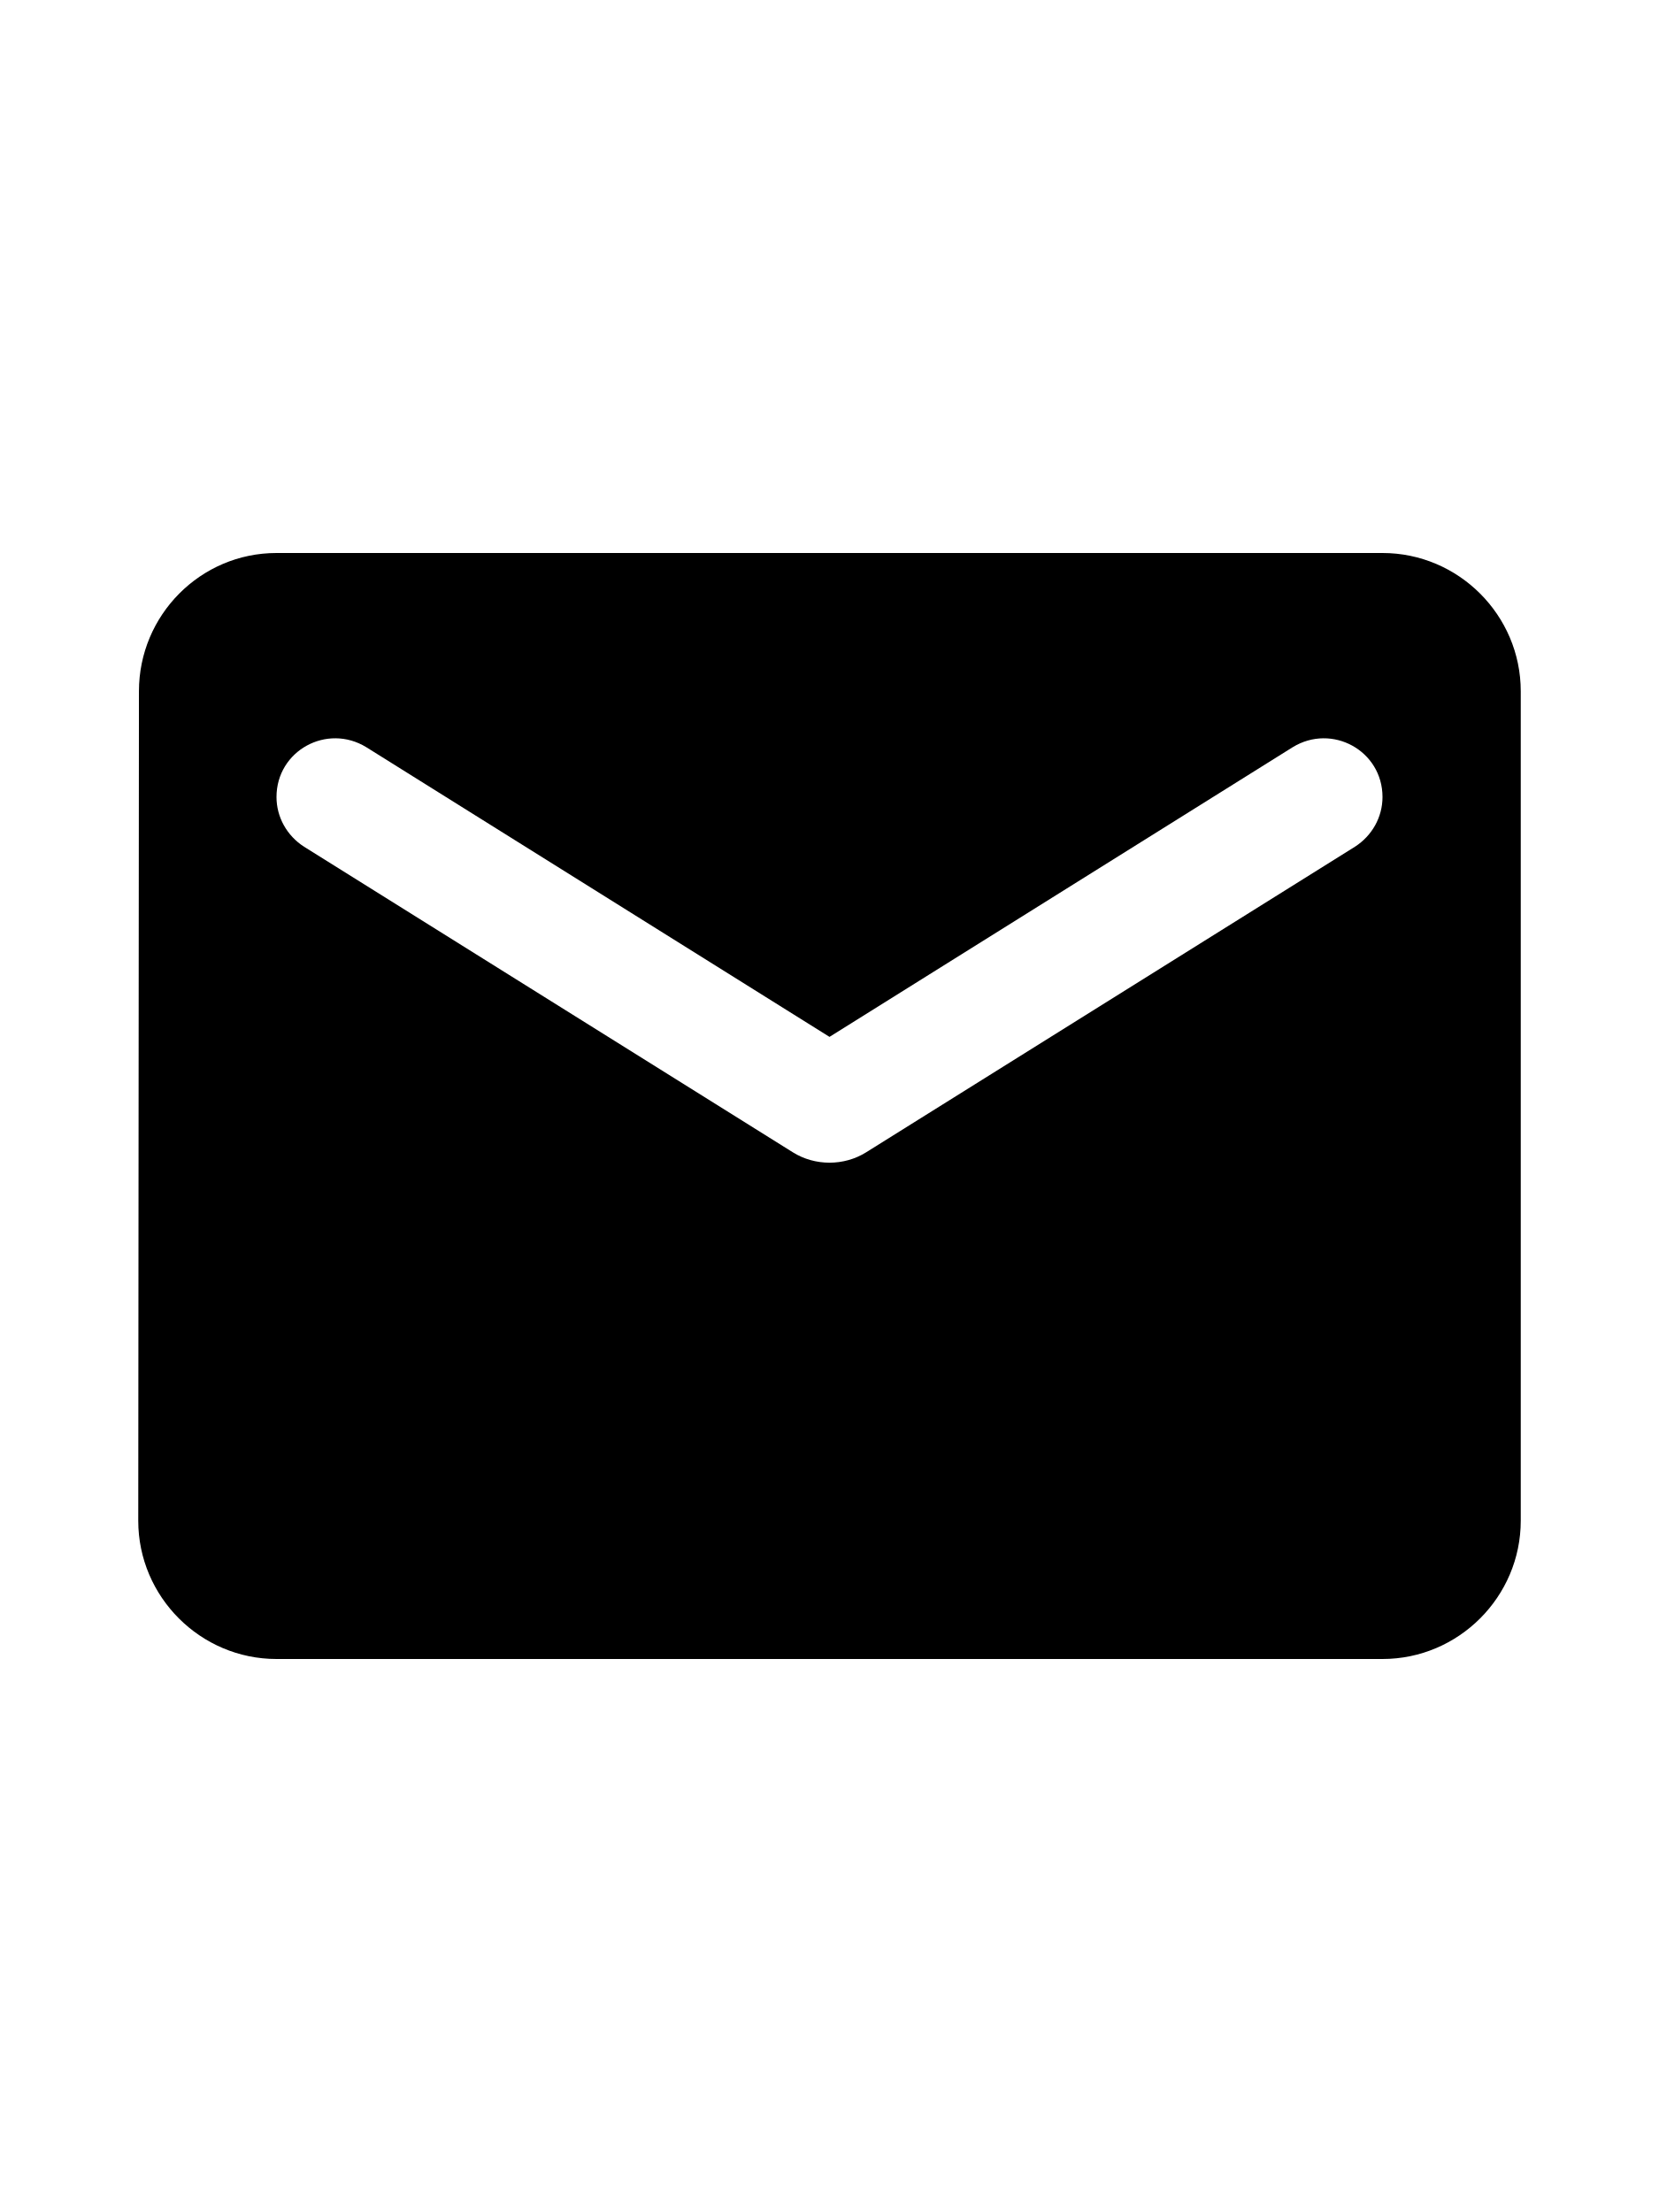
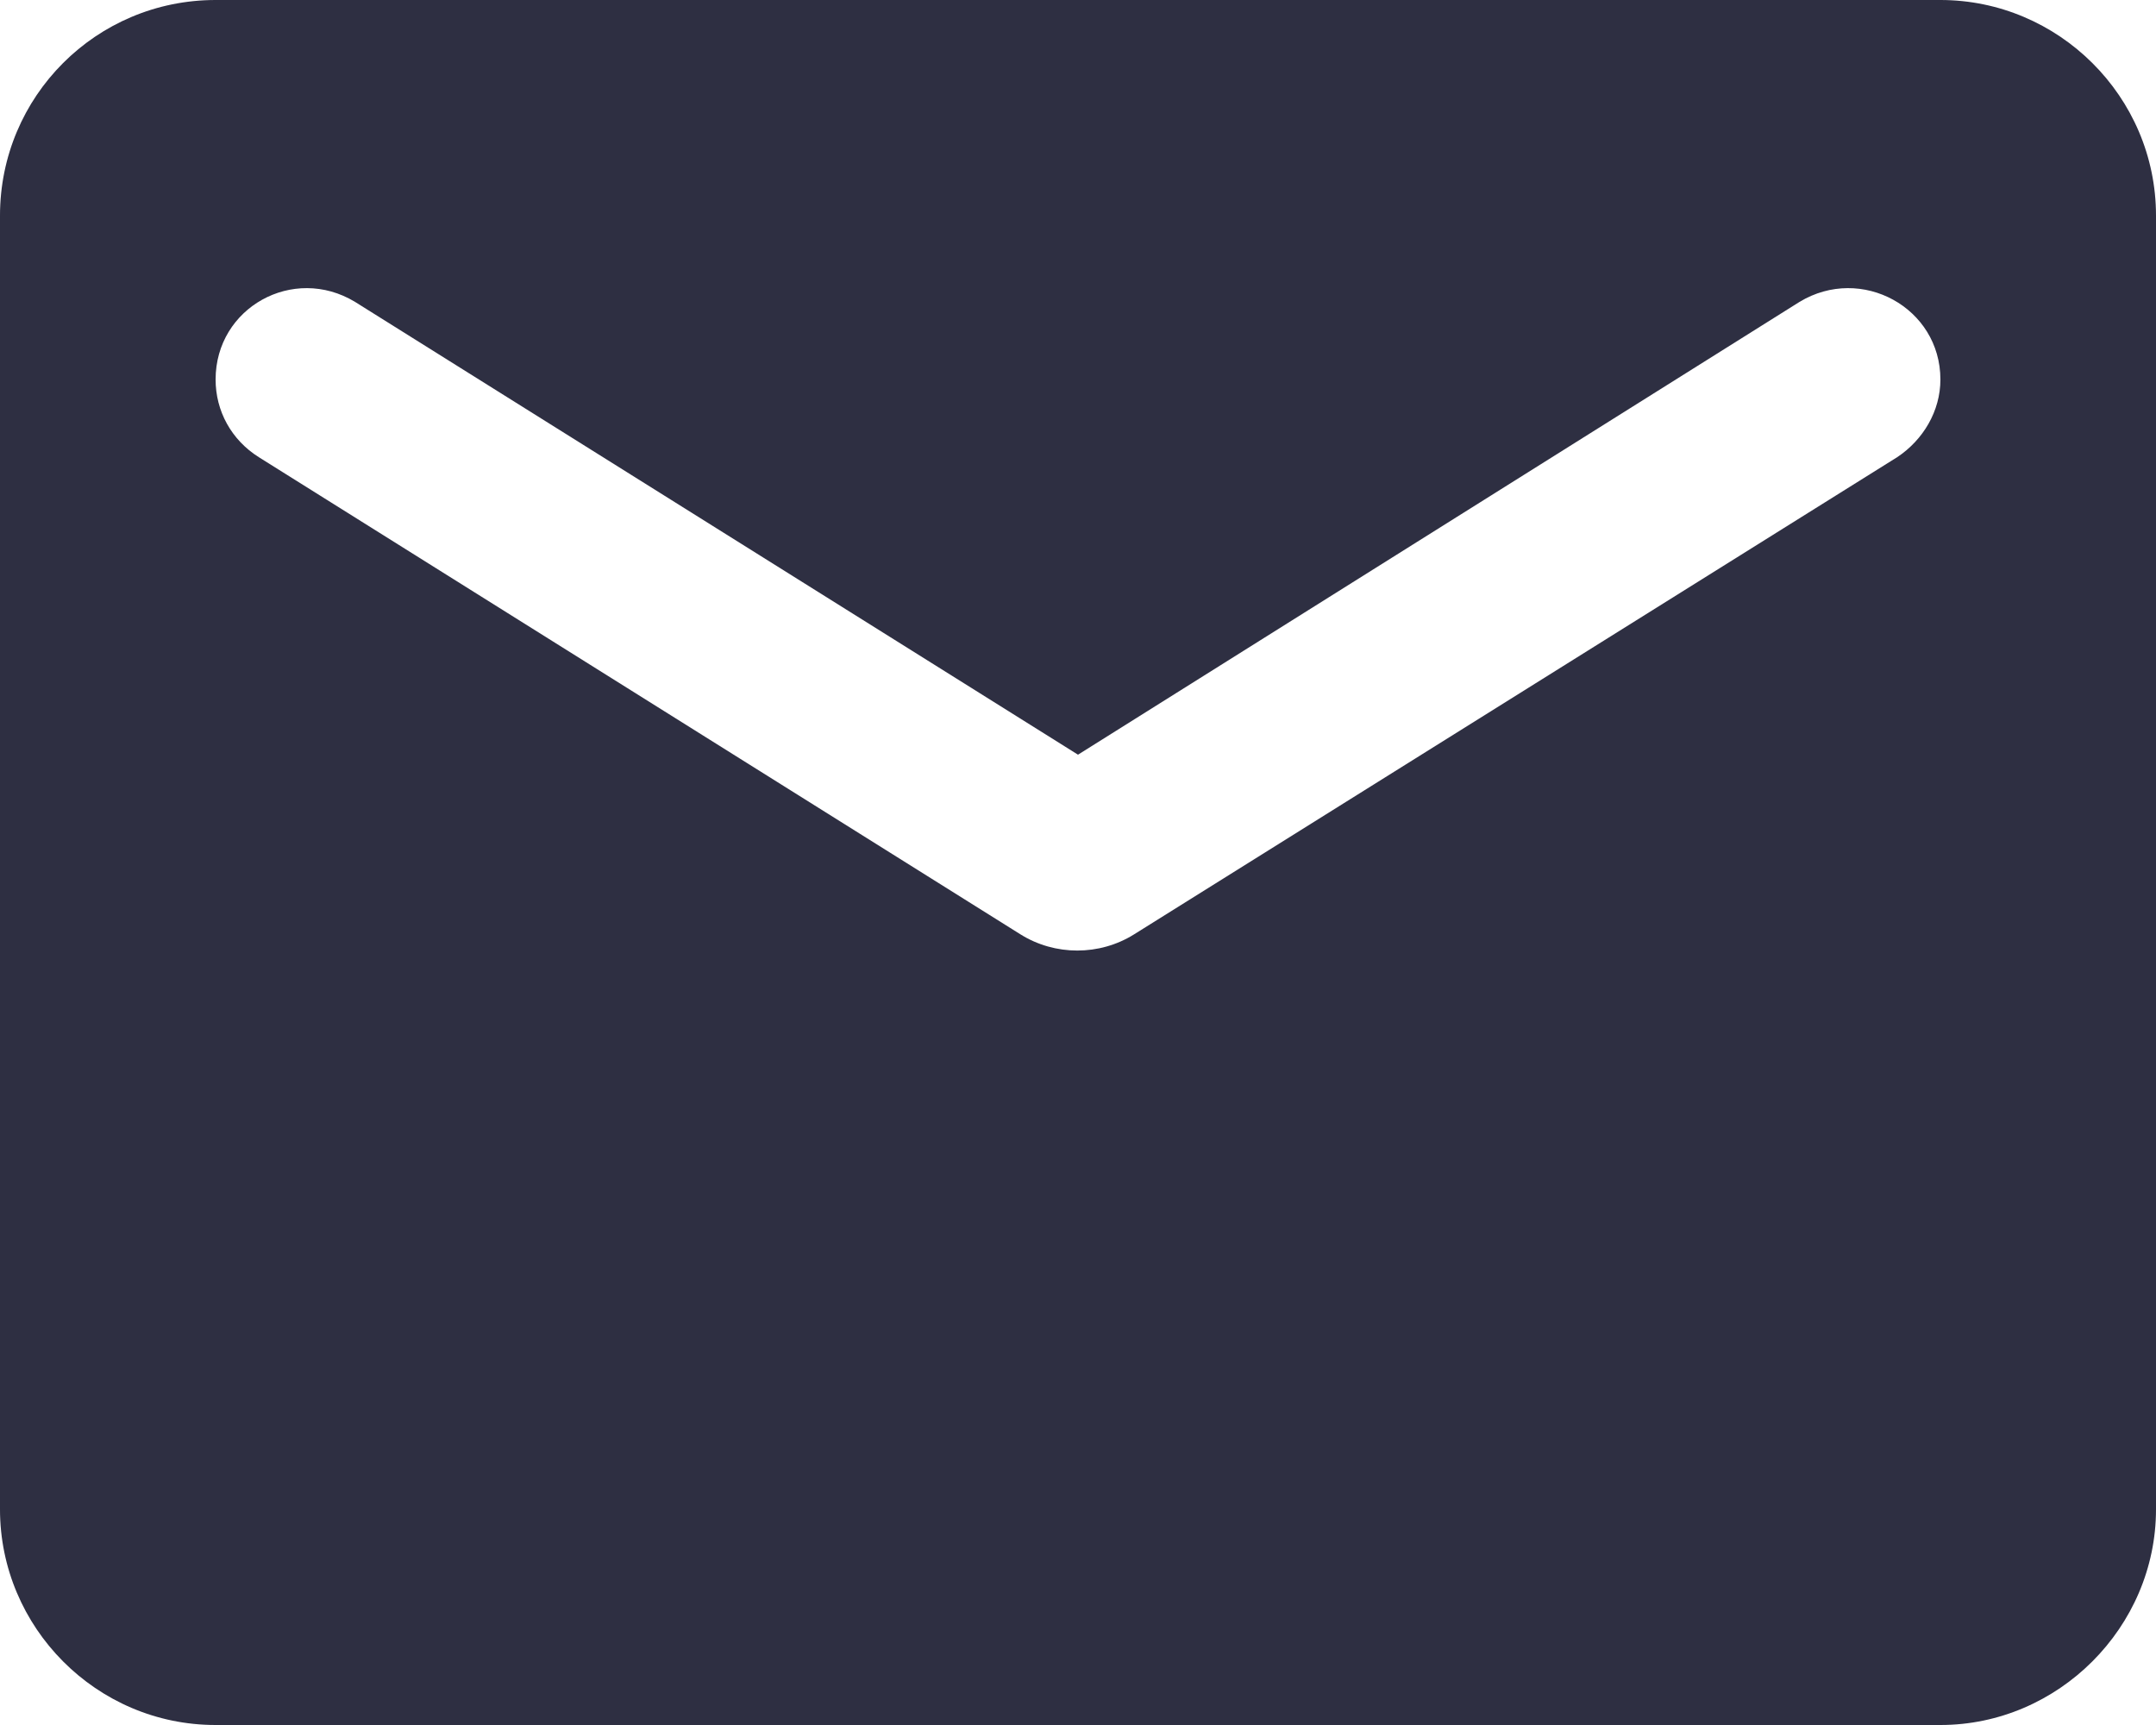
- <svg xmlns="http://www.w3.org/2000/svg" version="1.1" width="24" height="32" viewBox="0 0 24 32">
-   <path d="M20 8h-16c-1.1 0-1.99 0.9-1.99 2l-0.010 12c0 1.1 0.9 2 2 2h16c1.1 0 2-0.9 2-2v-12c0-1.1-0.9-2-2-2zM19.6 12.25l-7.070 4.42c-0.32 0.2-0.74 0.2-1.060 0l-7.070-4.42c-0.25-0.16-0.4-0.43-0.4-0.72 0-0.67 0.73-1.070 1.3-0.72l6.7 4.19 6.7-4.19c0.57-0.35 1.3 0.050 1.3 0.72 0 0.29-0.15 0.56-0.4 0.72z" />
+ <svg xmlns="http://www.w3.org/2000/svg" width="15" height="12" viewBox="0 0 15 12" fill="none">
+   <defs />
+   <path id="Vector" d="M13.5 0L1.5 0C0.67 0 0 0.67 0 1.5L0 10.5C0 11.32 0.67 12 1.5 12L13.5 12C14.32 12 15 11.32 15 10.5L15 1.5C15 0.67 14.32 0 13.5 0ZM13.2 3.18L7.89 6.5C7.65 6.65 7.34 6.65 7.1 6.5L1.8 3.18C1.61 3.06 1.5 2.86 1.5 2.64C1.5 2.14 2.04 1.84 2.47 2.1L7.5 5.25L12.52 2.1C12.95 1.84 13.5 2.14 13.5 2.64C13.5 2.86 13.38 3.06 13.2 3.18Z" fill="#2E2F42" fill-opacity="1" fill-rule="nonzero" />
</svg>
